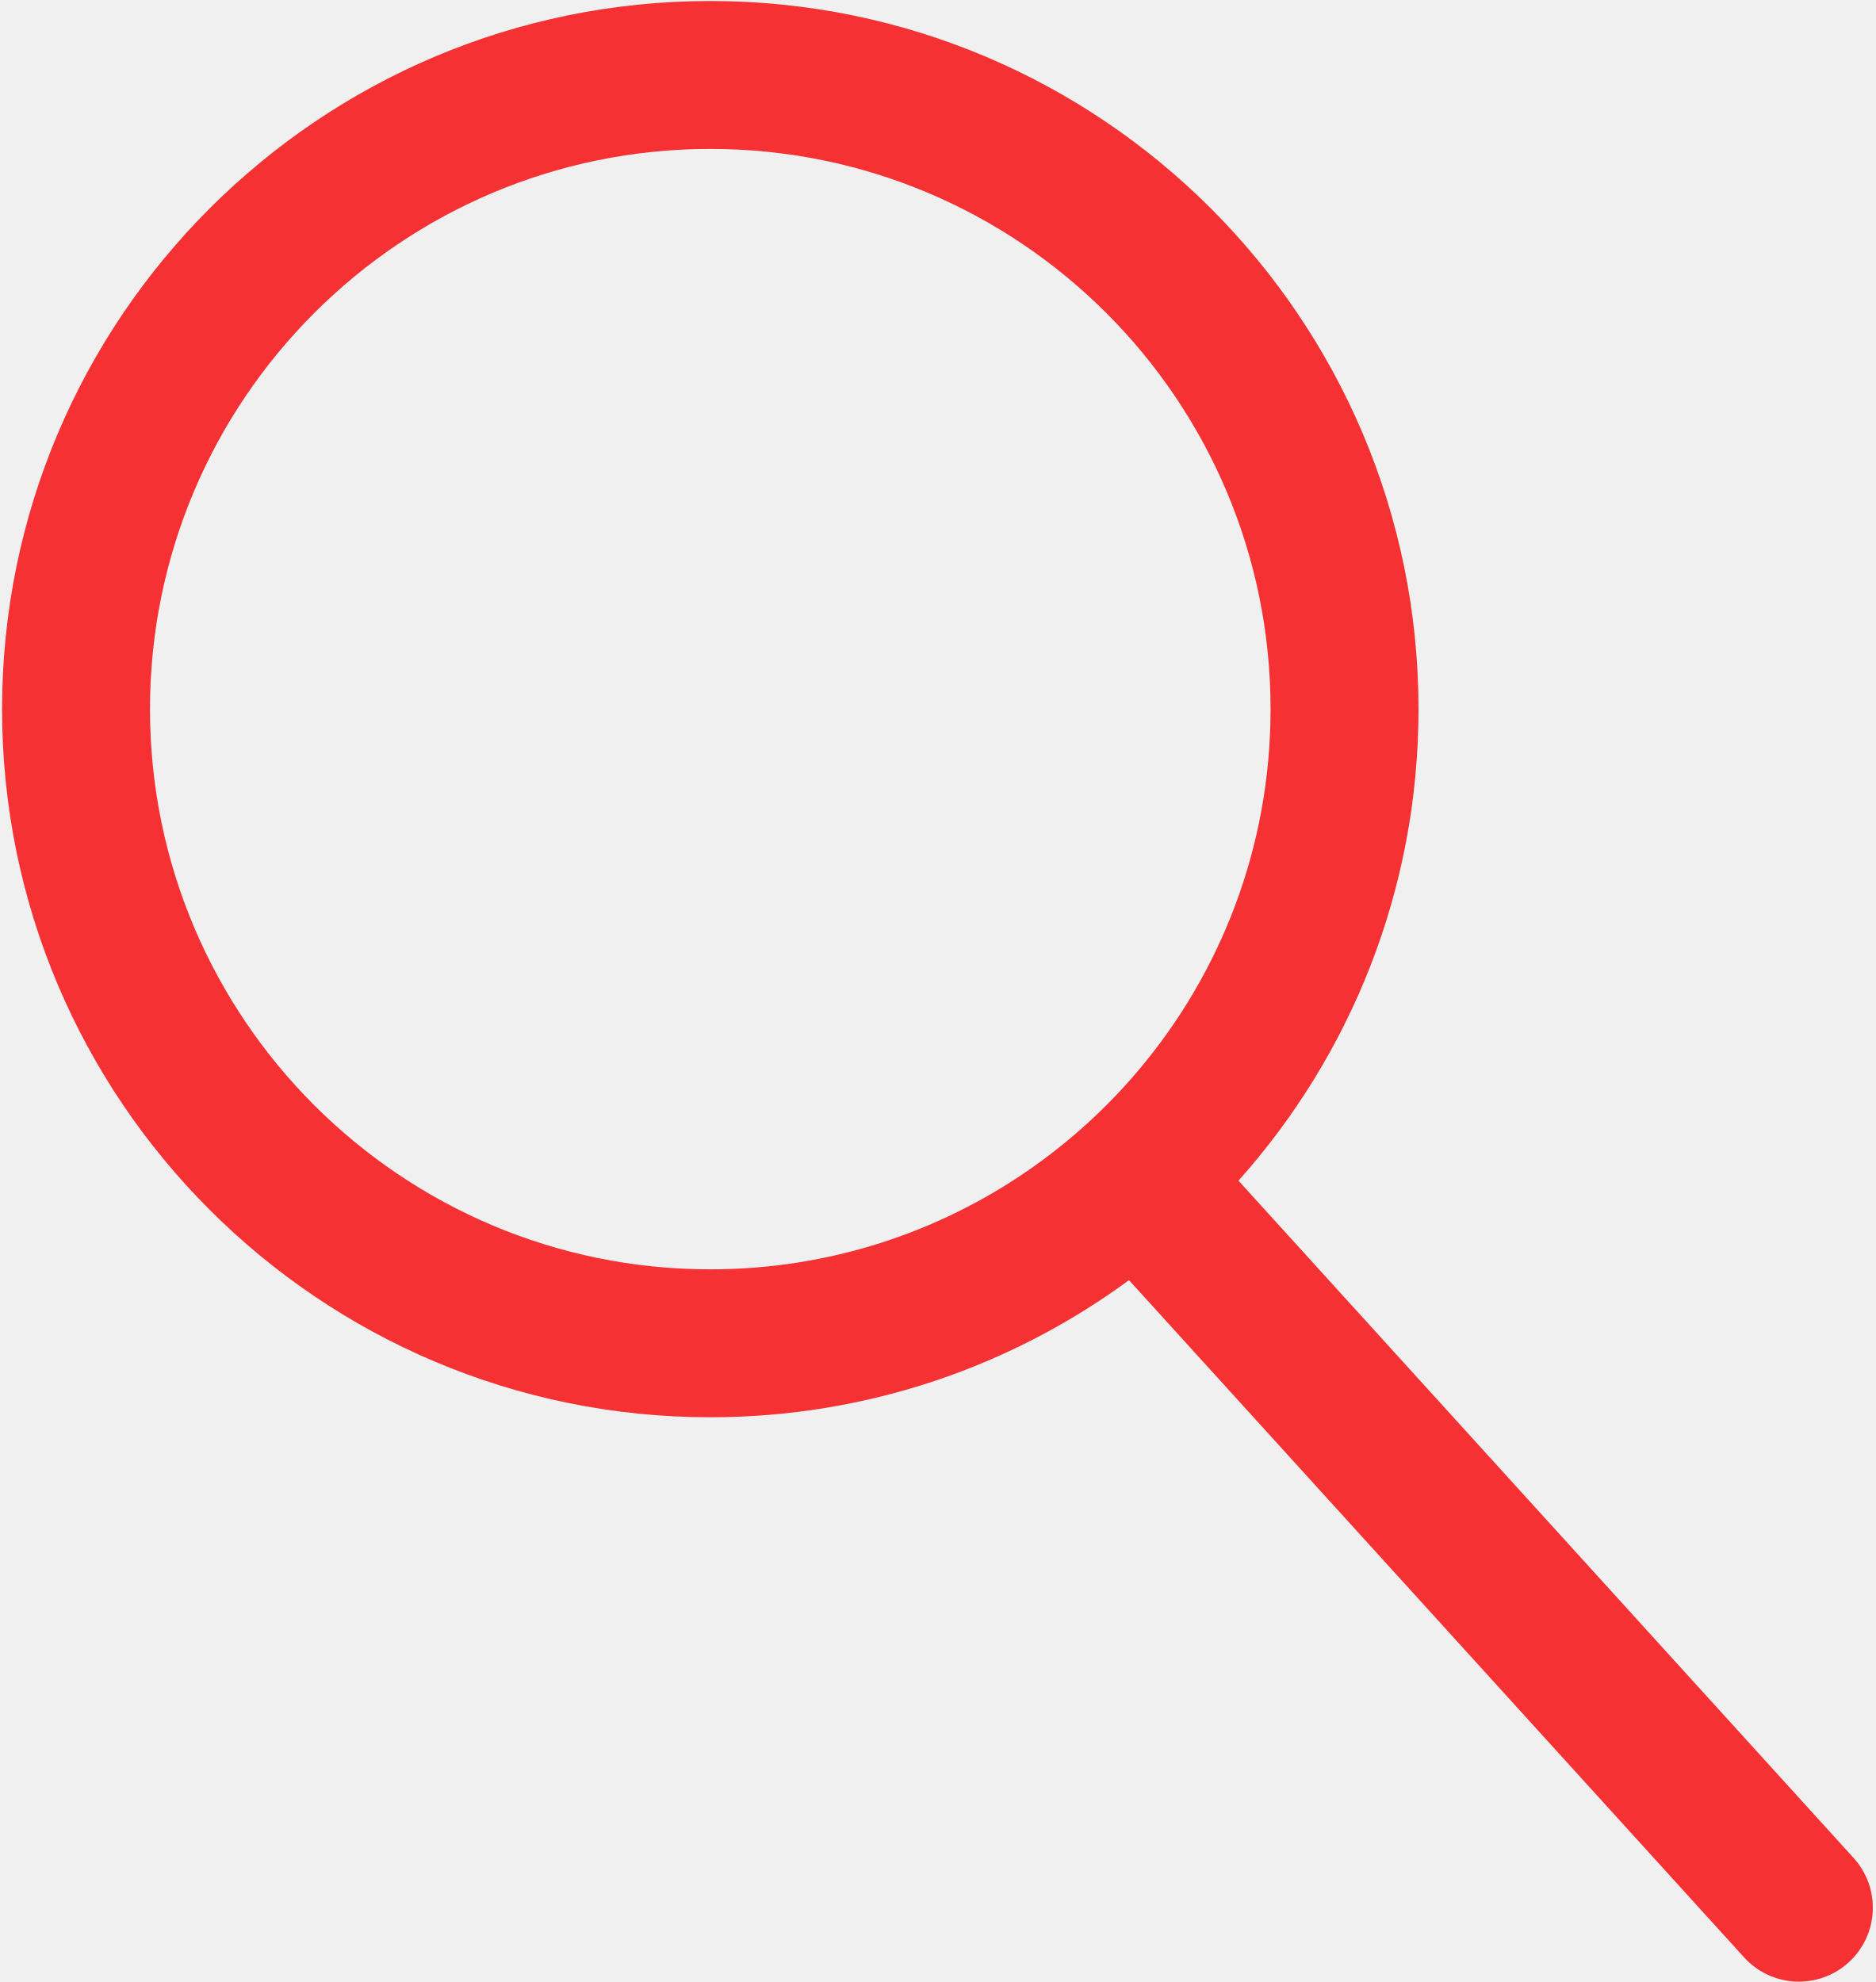
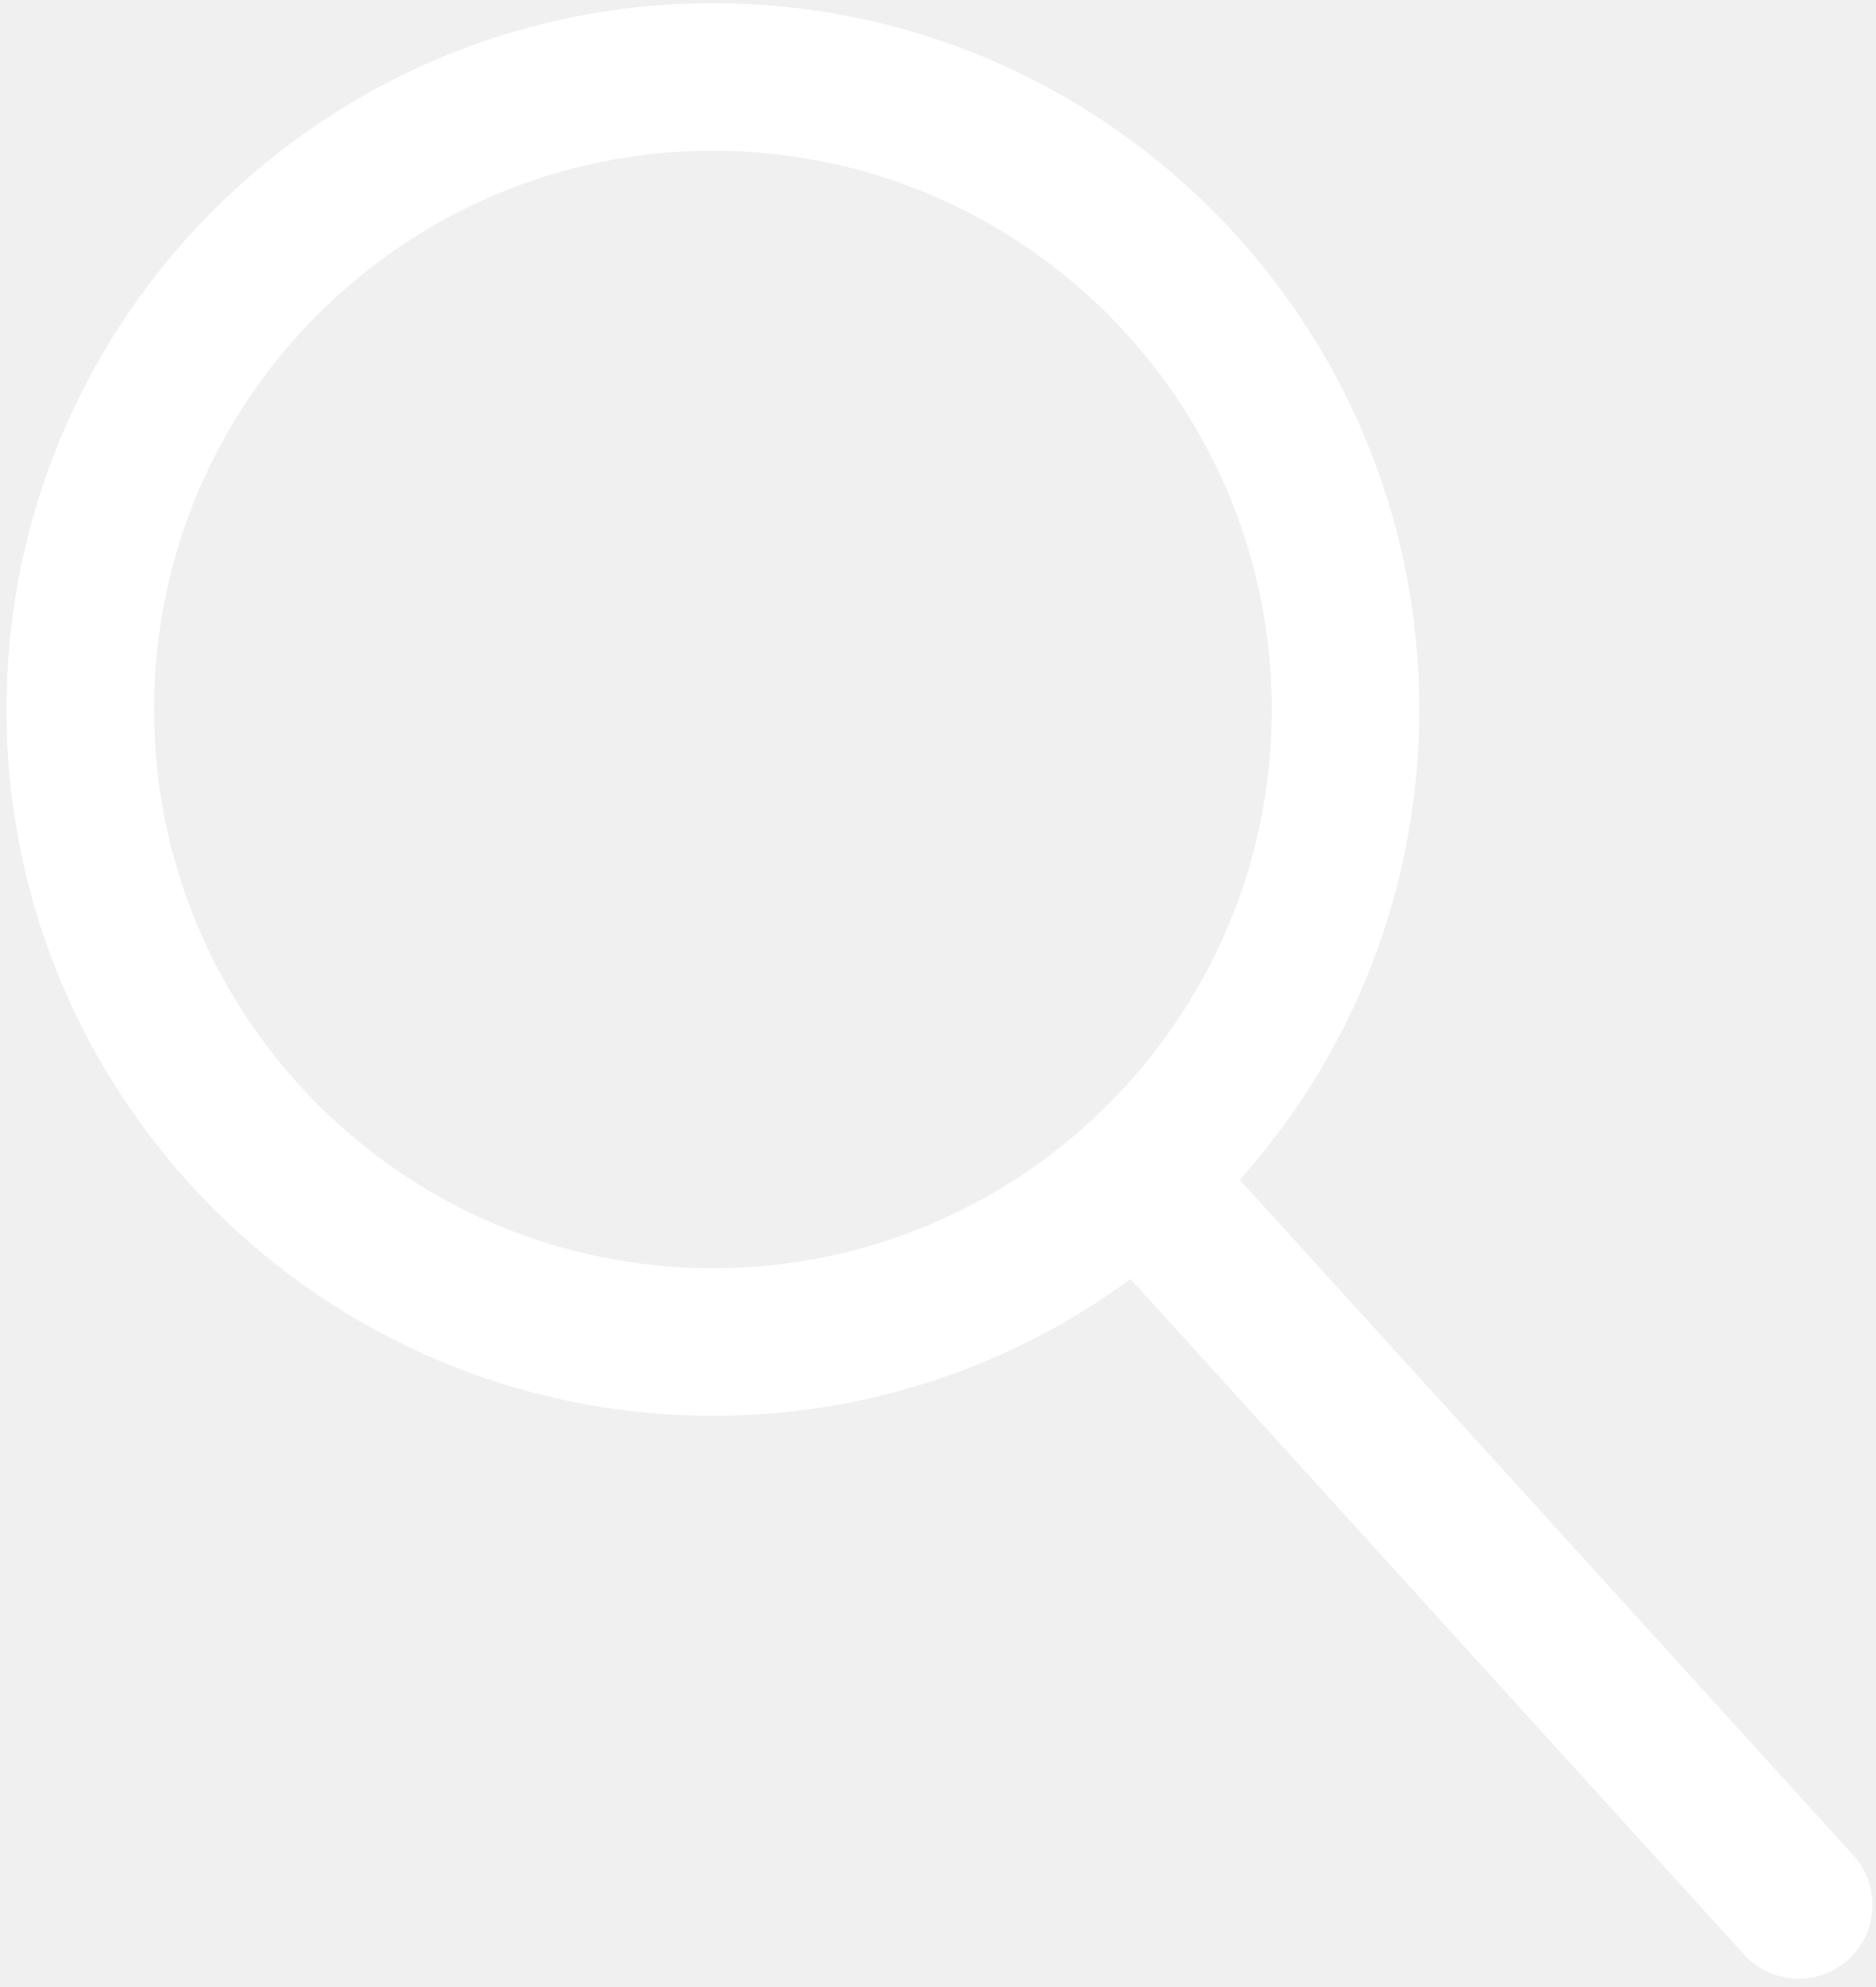
- <svg xmlns="http://www.w3.org/2000/svg" width="634px" height="670px" version="1.1" xml:space="preserve" style="fill-rule:evenodd;clip-rule:evenodd;stroke-linejoin:round;stroke-miterlimit:2;">
-   <path id="searchicon" d="M381.599,432.743C341.947,461.877 293.005,479.093 240.075,479.093C107.959,479.093 0.698,371.832 0.698,239.717C0.698,107.601 107.959,0.34 240.075,0.34C372.19,0.34 479.451,107.601 479.451,239.717C479.451,300.912 456.438,356.775 418.602,399.116L626.528,628.073C635.804,638.288 635.043,654.112 624.828,663.388C614.614,672.664 598.79,671.902 589.514,661.688L381.599,432.743ZM384.761,361.852C412.638,328.87 429.451,286.241 429.451,239.717C429.451,135.197 344.594,50.34 240.075,50.34C135.555,50.34 50.698,135.197 50.698,239.717C50.698,344.237 135.555,429.093 240.075,429.093C280.065,429.093 317.176,416.671 347.758,395.479C361.527,385.937 373.973,374.617 384.761,361.852Z" style="fill:rgb(245,49,52);" />
+ <svg xmlns="http://www.w3.org/2000/svg" width="100%" height="100%" viewBox="0 0 201 213" version="1.1" xml:space="preserve" style="fill-rule:evenodd;clip-rule:evenodd;stroke-linejoin:round;stroke-miterlimit:2;">
+   <g transform="matrix(1,0,0,1,-2289,40)">
+     <g id="searchicon" transform="matrix(0.316297,0,0,0.316297,1565.47,335.361)">
+       <path d="M2670.6,-753.257C2630.95,-724.123 2582.01,-706.907 2529.08,-706.907C2396.96,-706.907 2289.7,-814.168 2289.7,-946.283C2289.7,-1078.4 2396.96,-1185.66 2529.08,-1185.66C2661.19,-1185.66 2768.45,-1078.4 2768.45,-946.283C2768.45,-885.088 2745.44,-829.225 2707.6,-786.884L2915.53,-557.927C2924.8,-547.712 2924.04,-531.888 2913.83,-522.612C2903.61,-513.336 2887.79,-514.098 2878.51,-524.312L2670.6,-753.257ZM2673.76,-824.148C2701.64,-857.13 2718.45,-899.759 2718.45,-946.283C2718.45,-1050.8 2633.59,-1135.66 2529.08,-1135.66C2424.55,-1135.66 2339.7,-1050.8 2339.7,-946.283C2339.7,-841.763 2424.55,-756.907 2529.08,-756.907C2569.07,-756.907 2606.18,-769.329 2636.76,-790.521C2650.53,-800.063 2662.97,-811.383 2673.76,-824.148Z" style="fill:white;" />
+     </g>
+   </g>
</svg>
